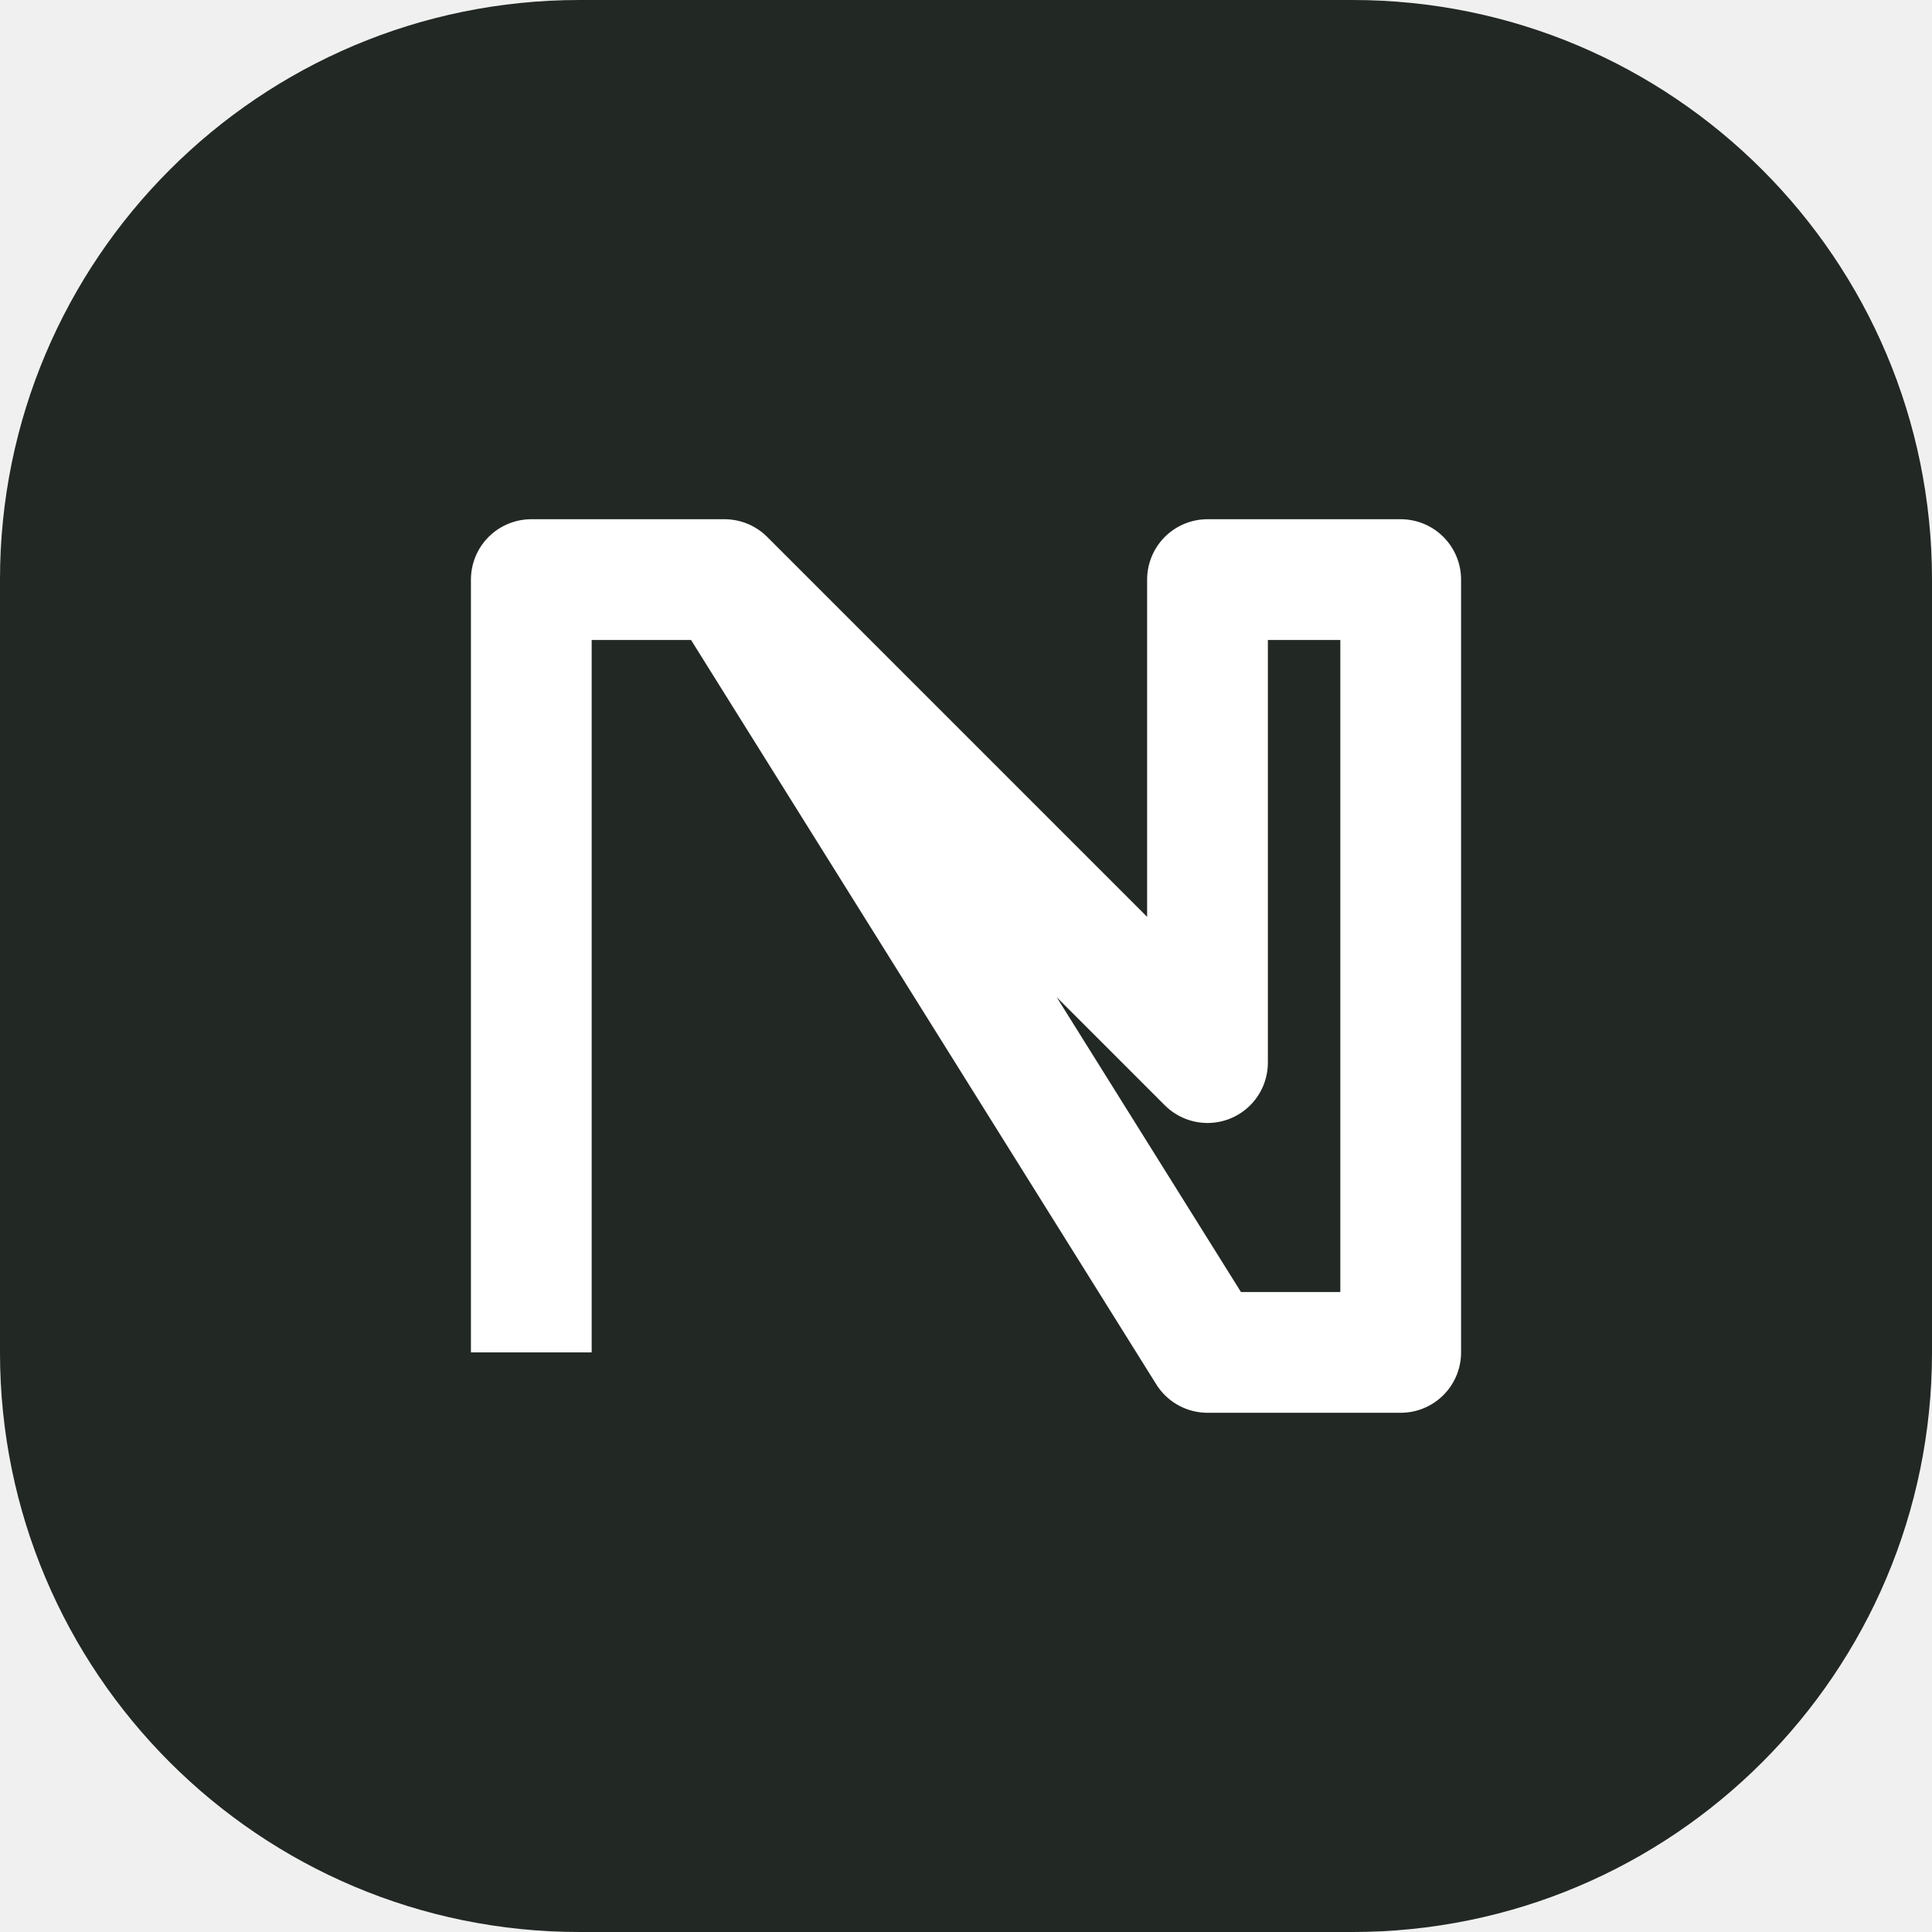
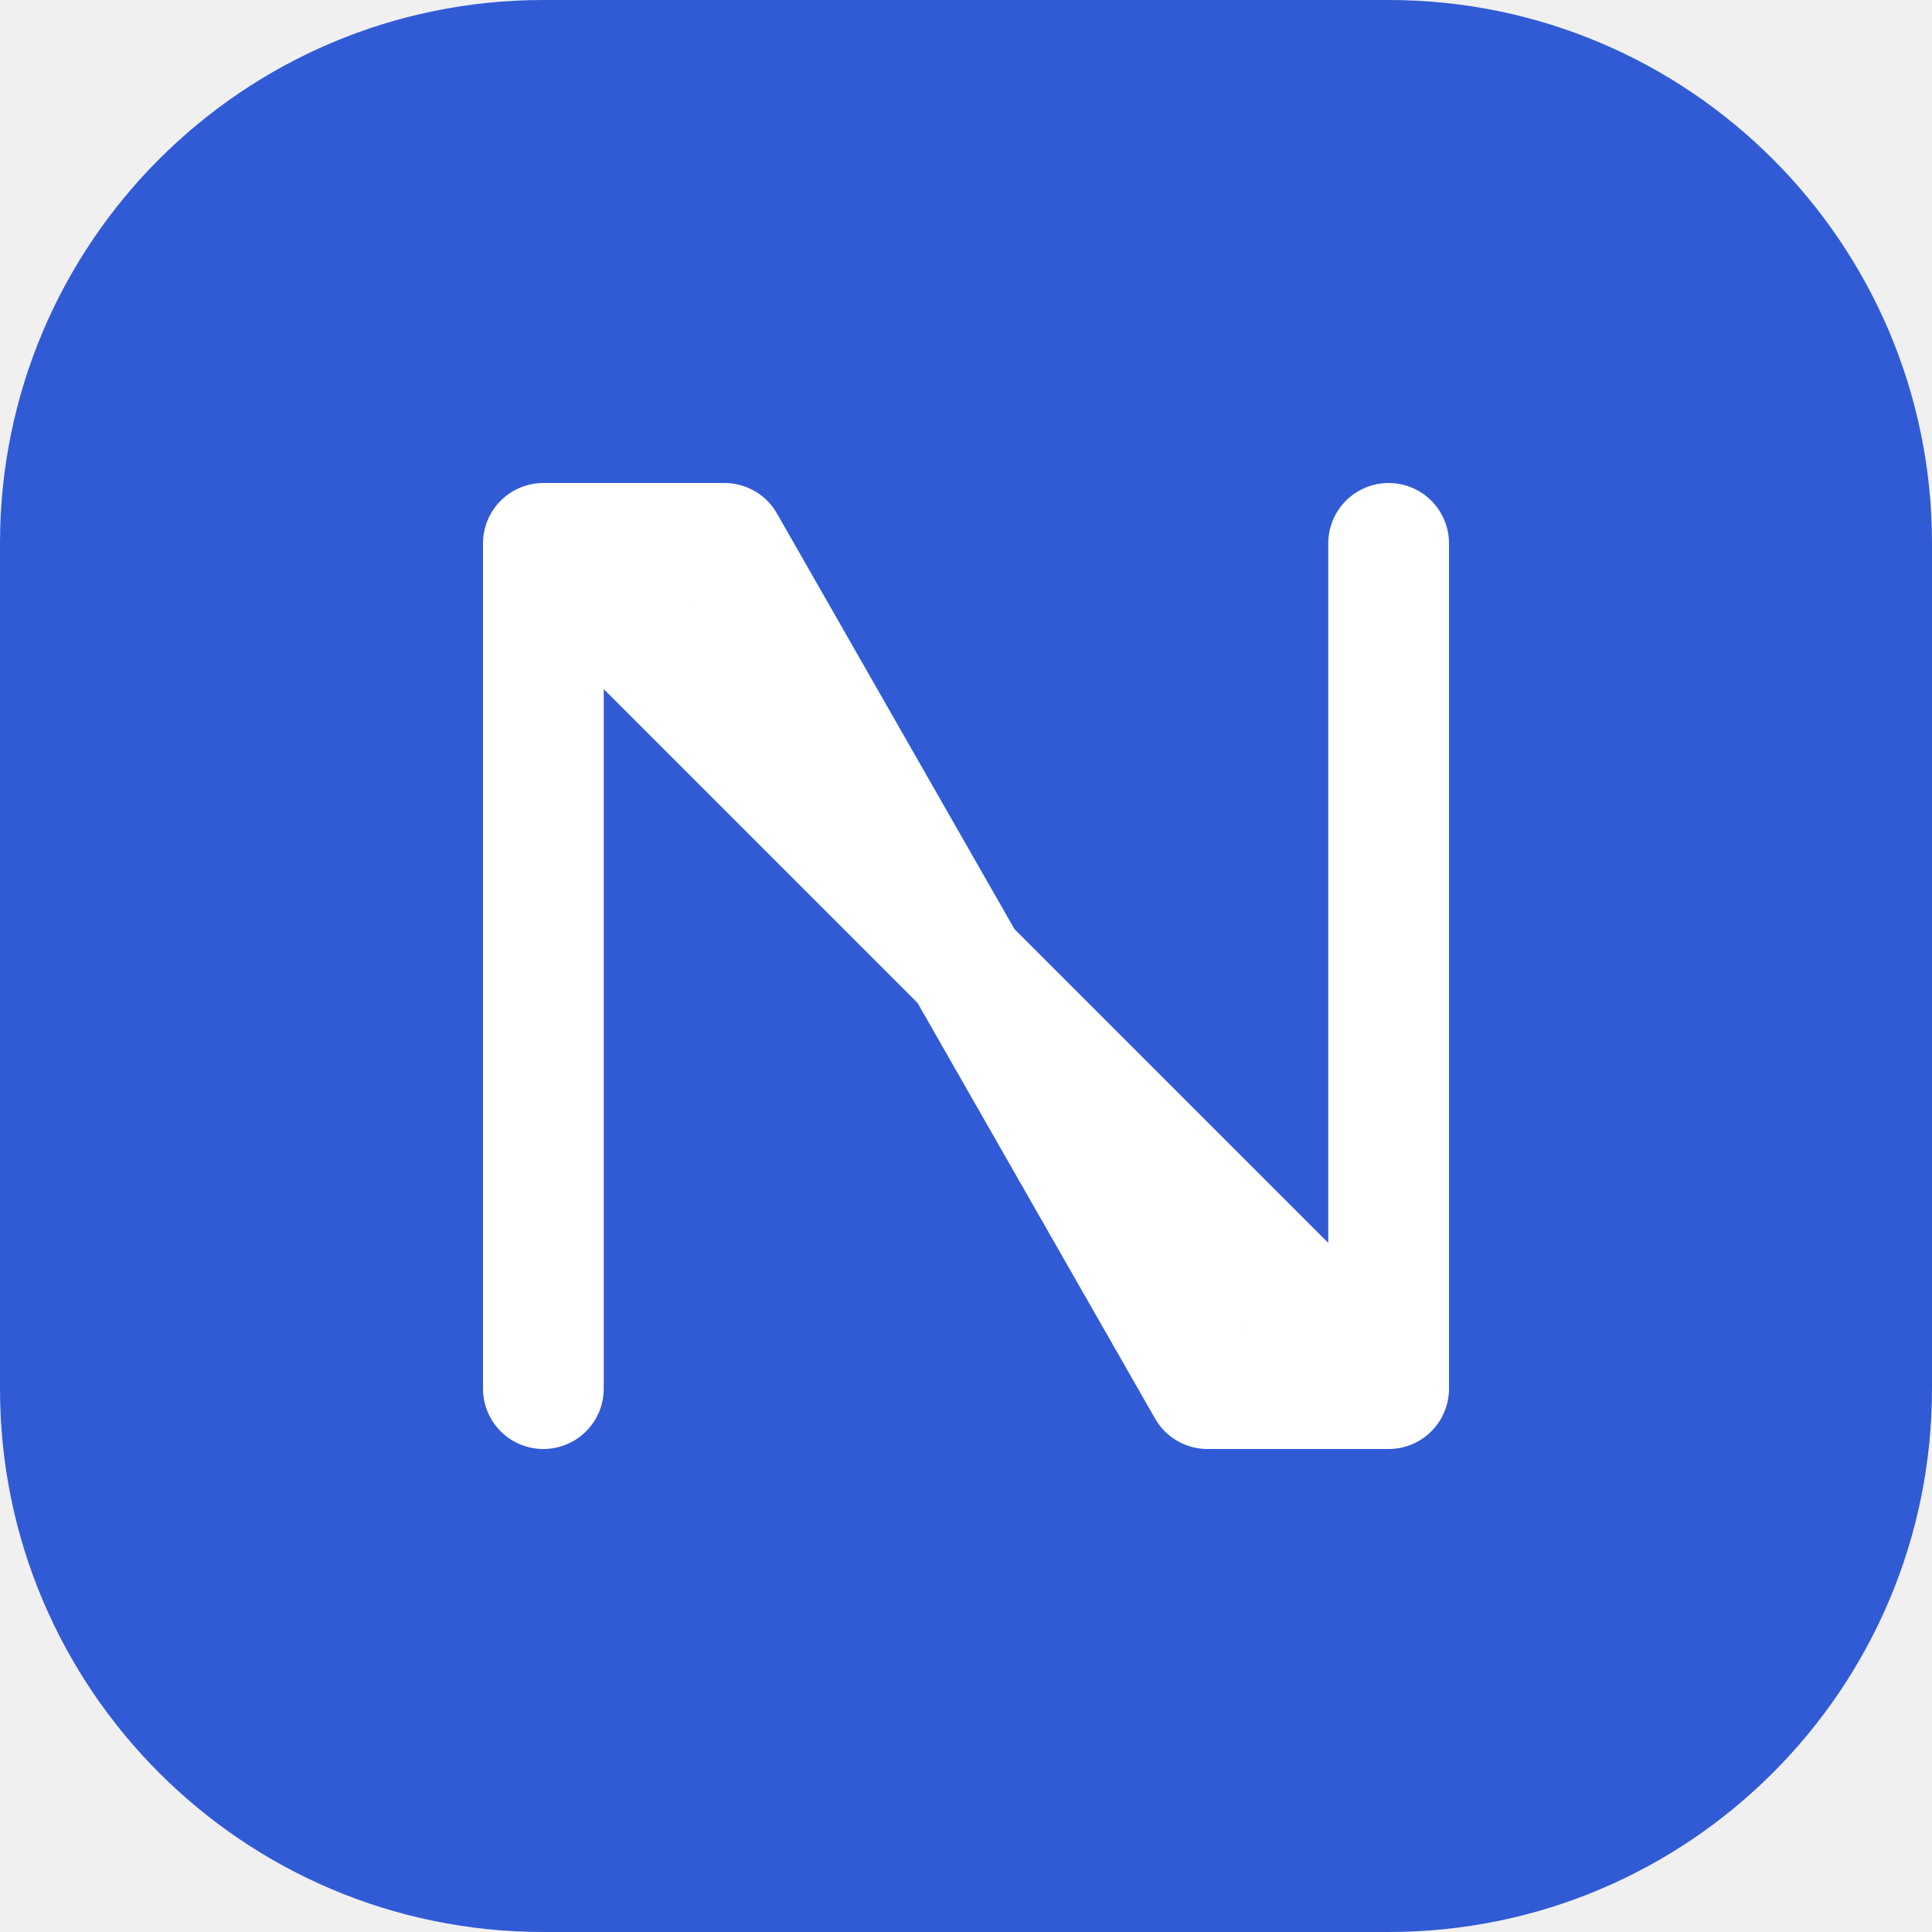
- <svg xmlns="http://www.w3.org/2000/svg" viewBox="0 0 40 40">
-   <rect width="40" height="40" rx="12" fill="#222824" />
-   <path d="M11 28V12h4l10 16h4V12h-4v10L15 12h-4" fill="none" stroke="#fff" stroke-width="2.5" stroke-linejoin="round" />
+ <svg xmlns="http://www.w3.org/2000/svg" viewBox="0 0 32 32" fill="none">
+   <rect width="32" height="32" rx="9" fill="#315bd5" />
+   <path d="M9 23V9h3l8 14h3V9M9 9l14 14" stroke="#fff" stroke-width="2" stroke-linecap="round" stroke-linejoin="round" />
</svg>
